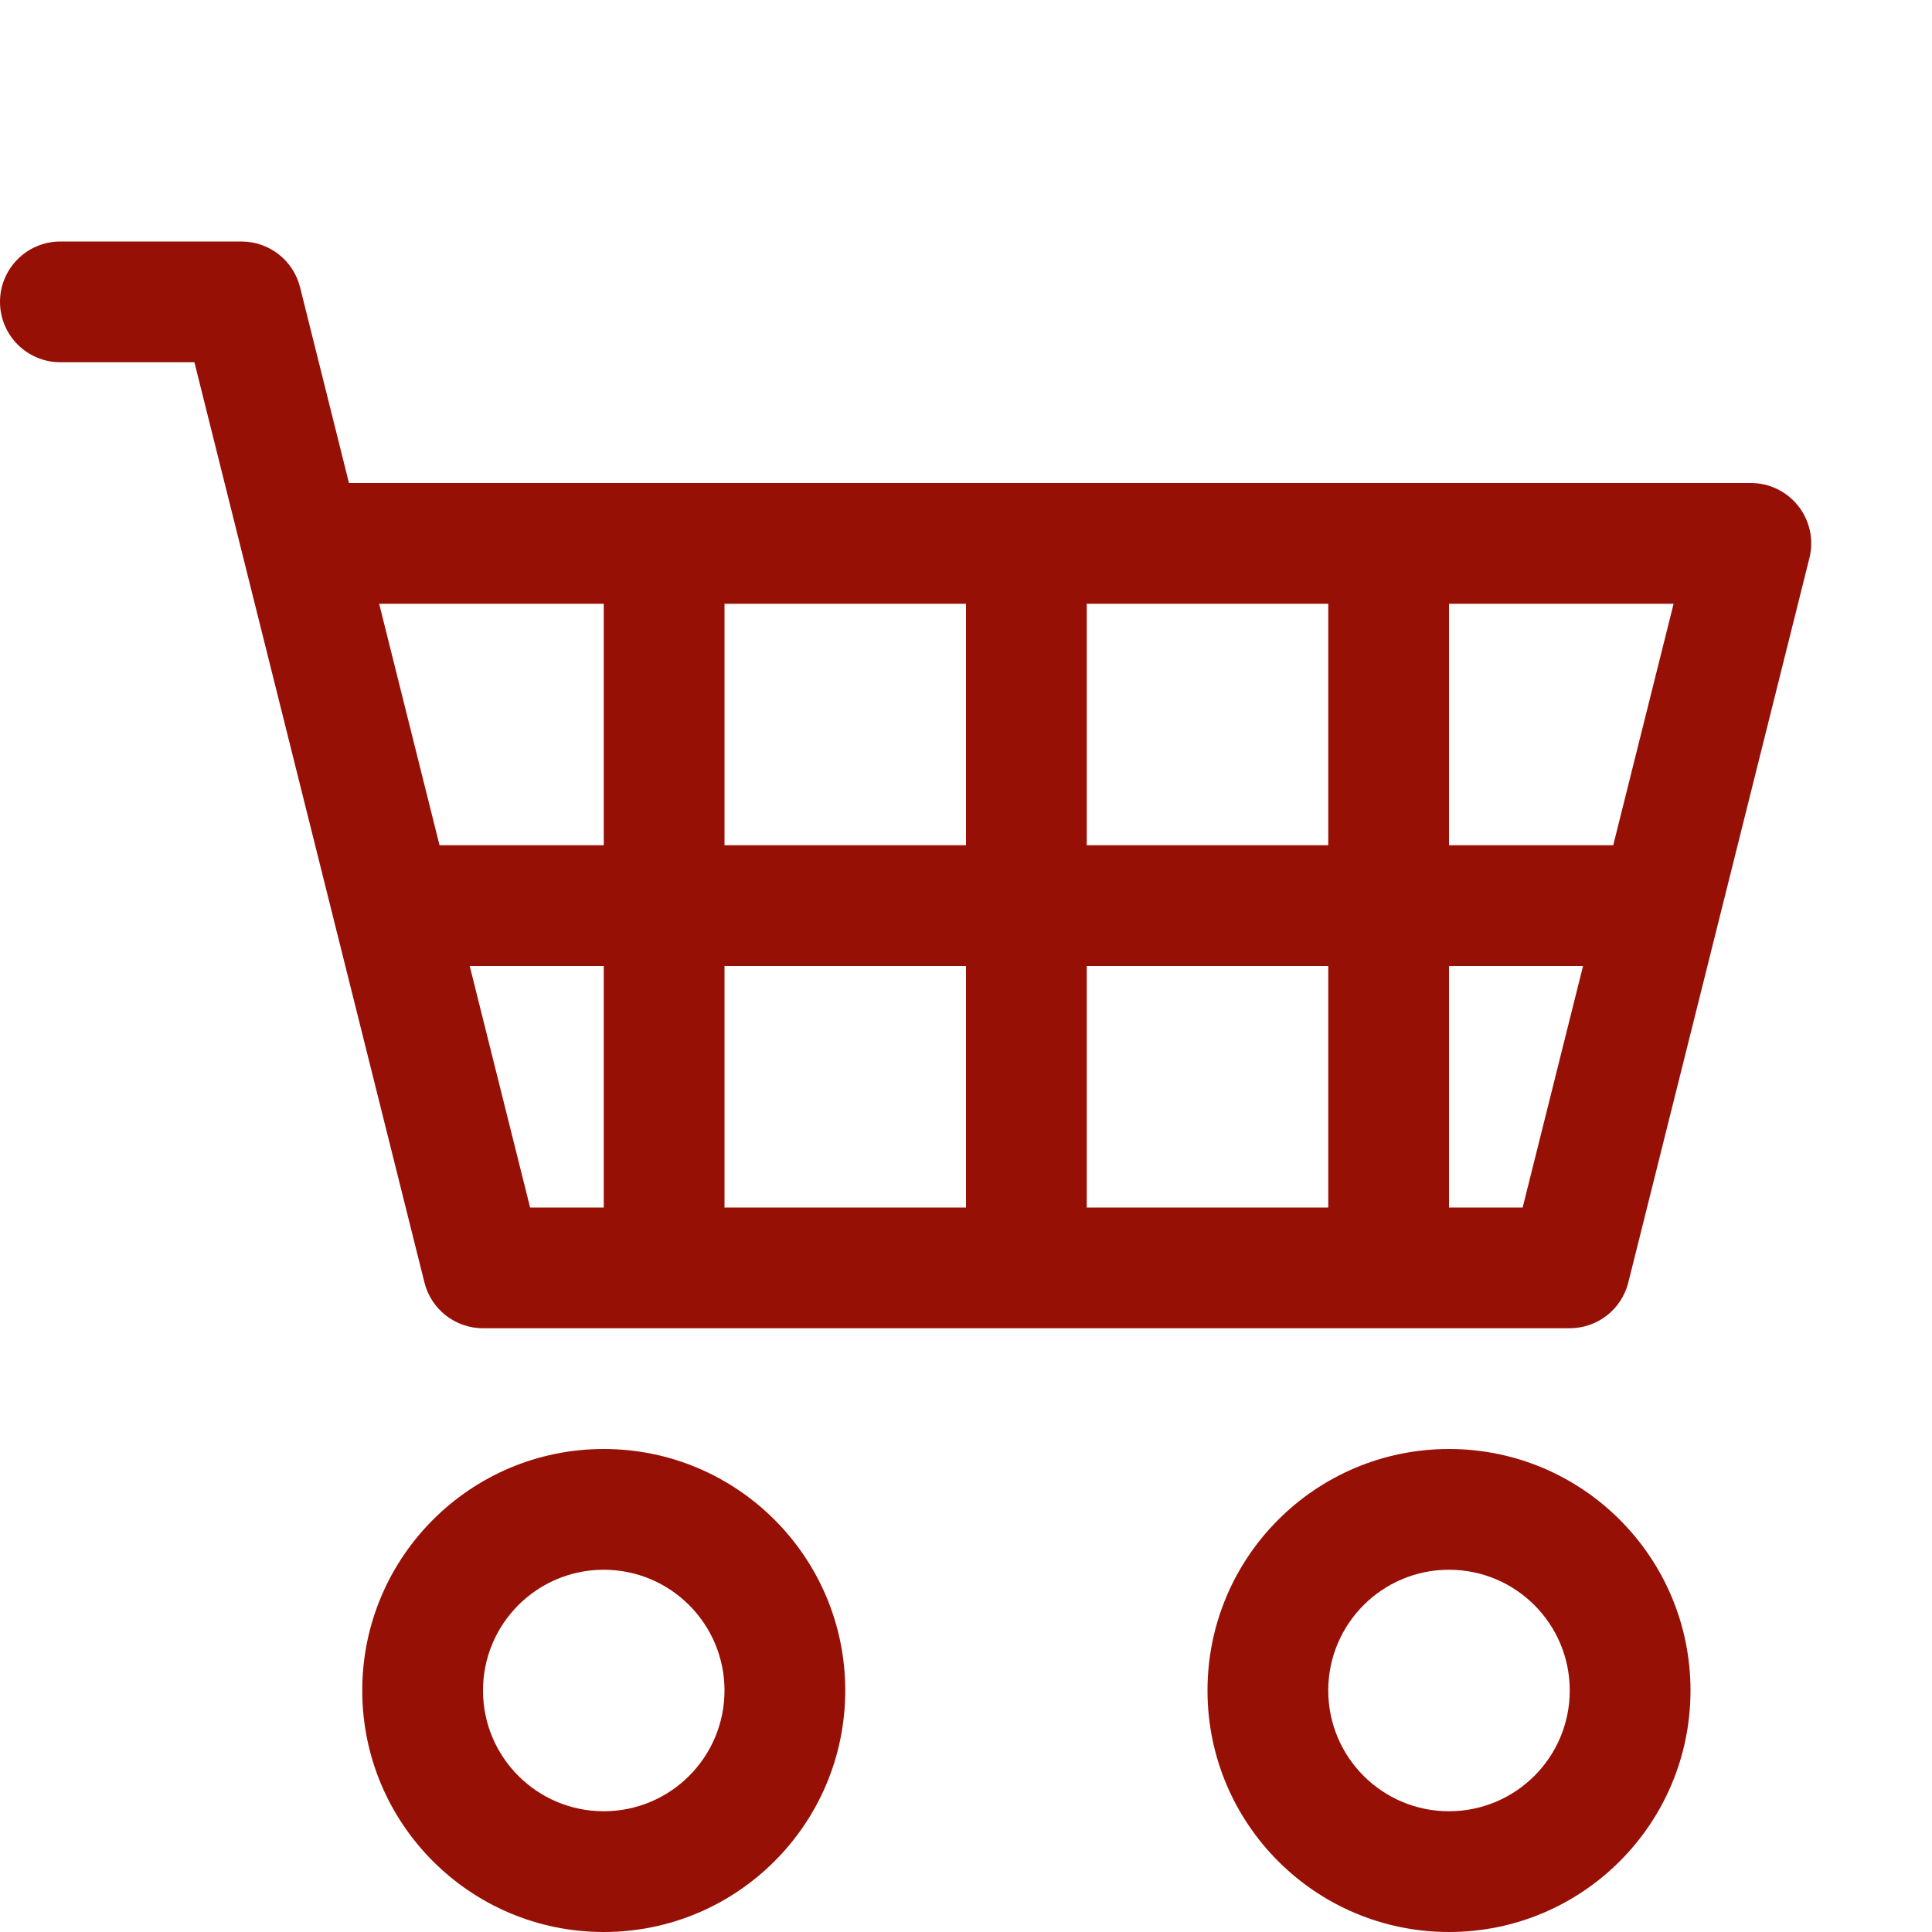
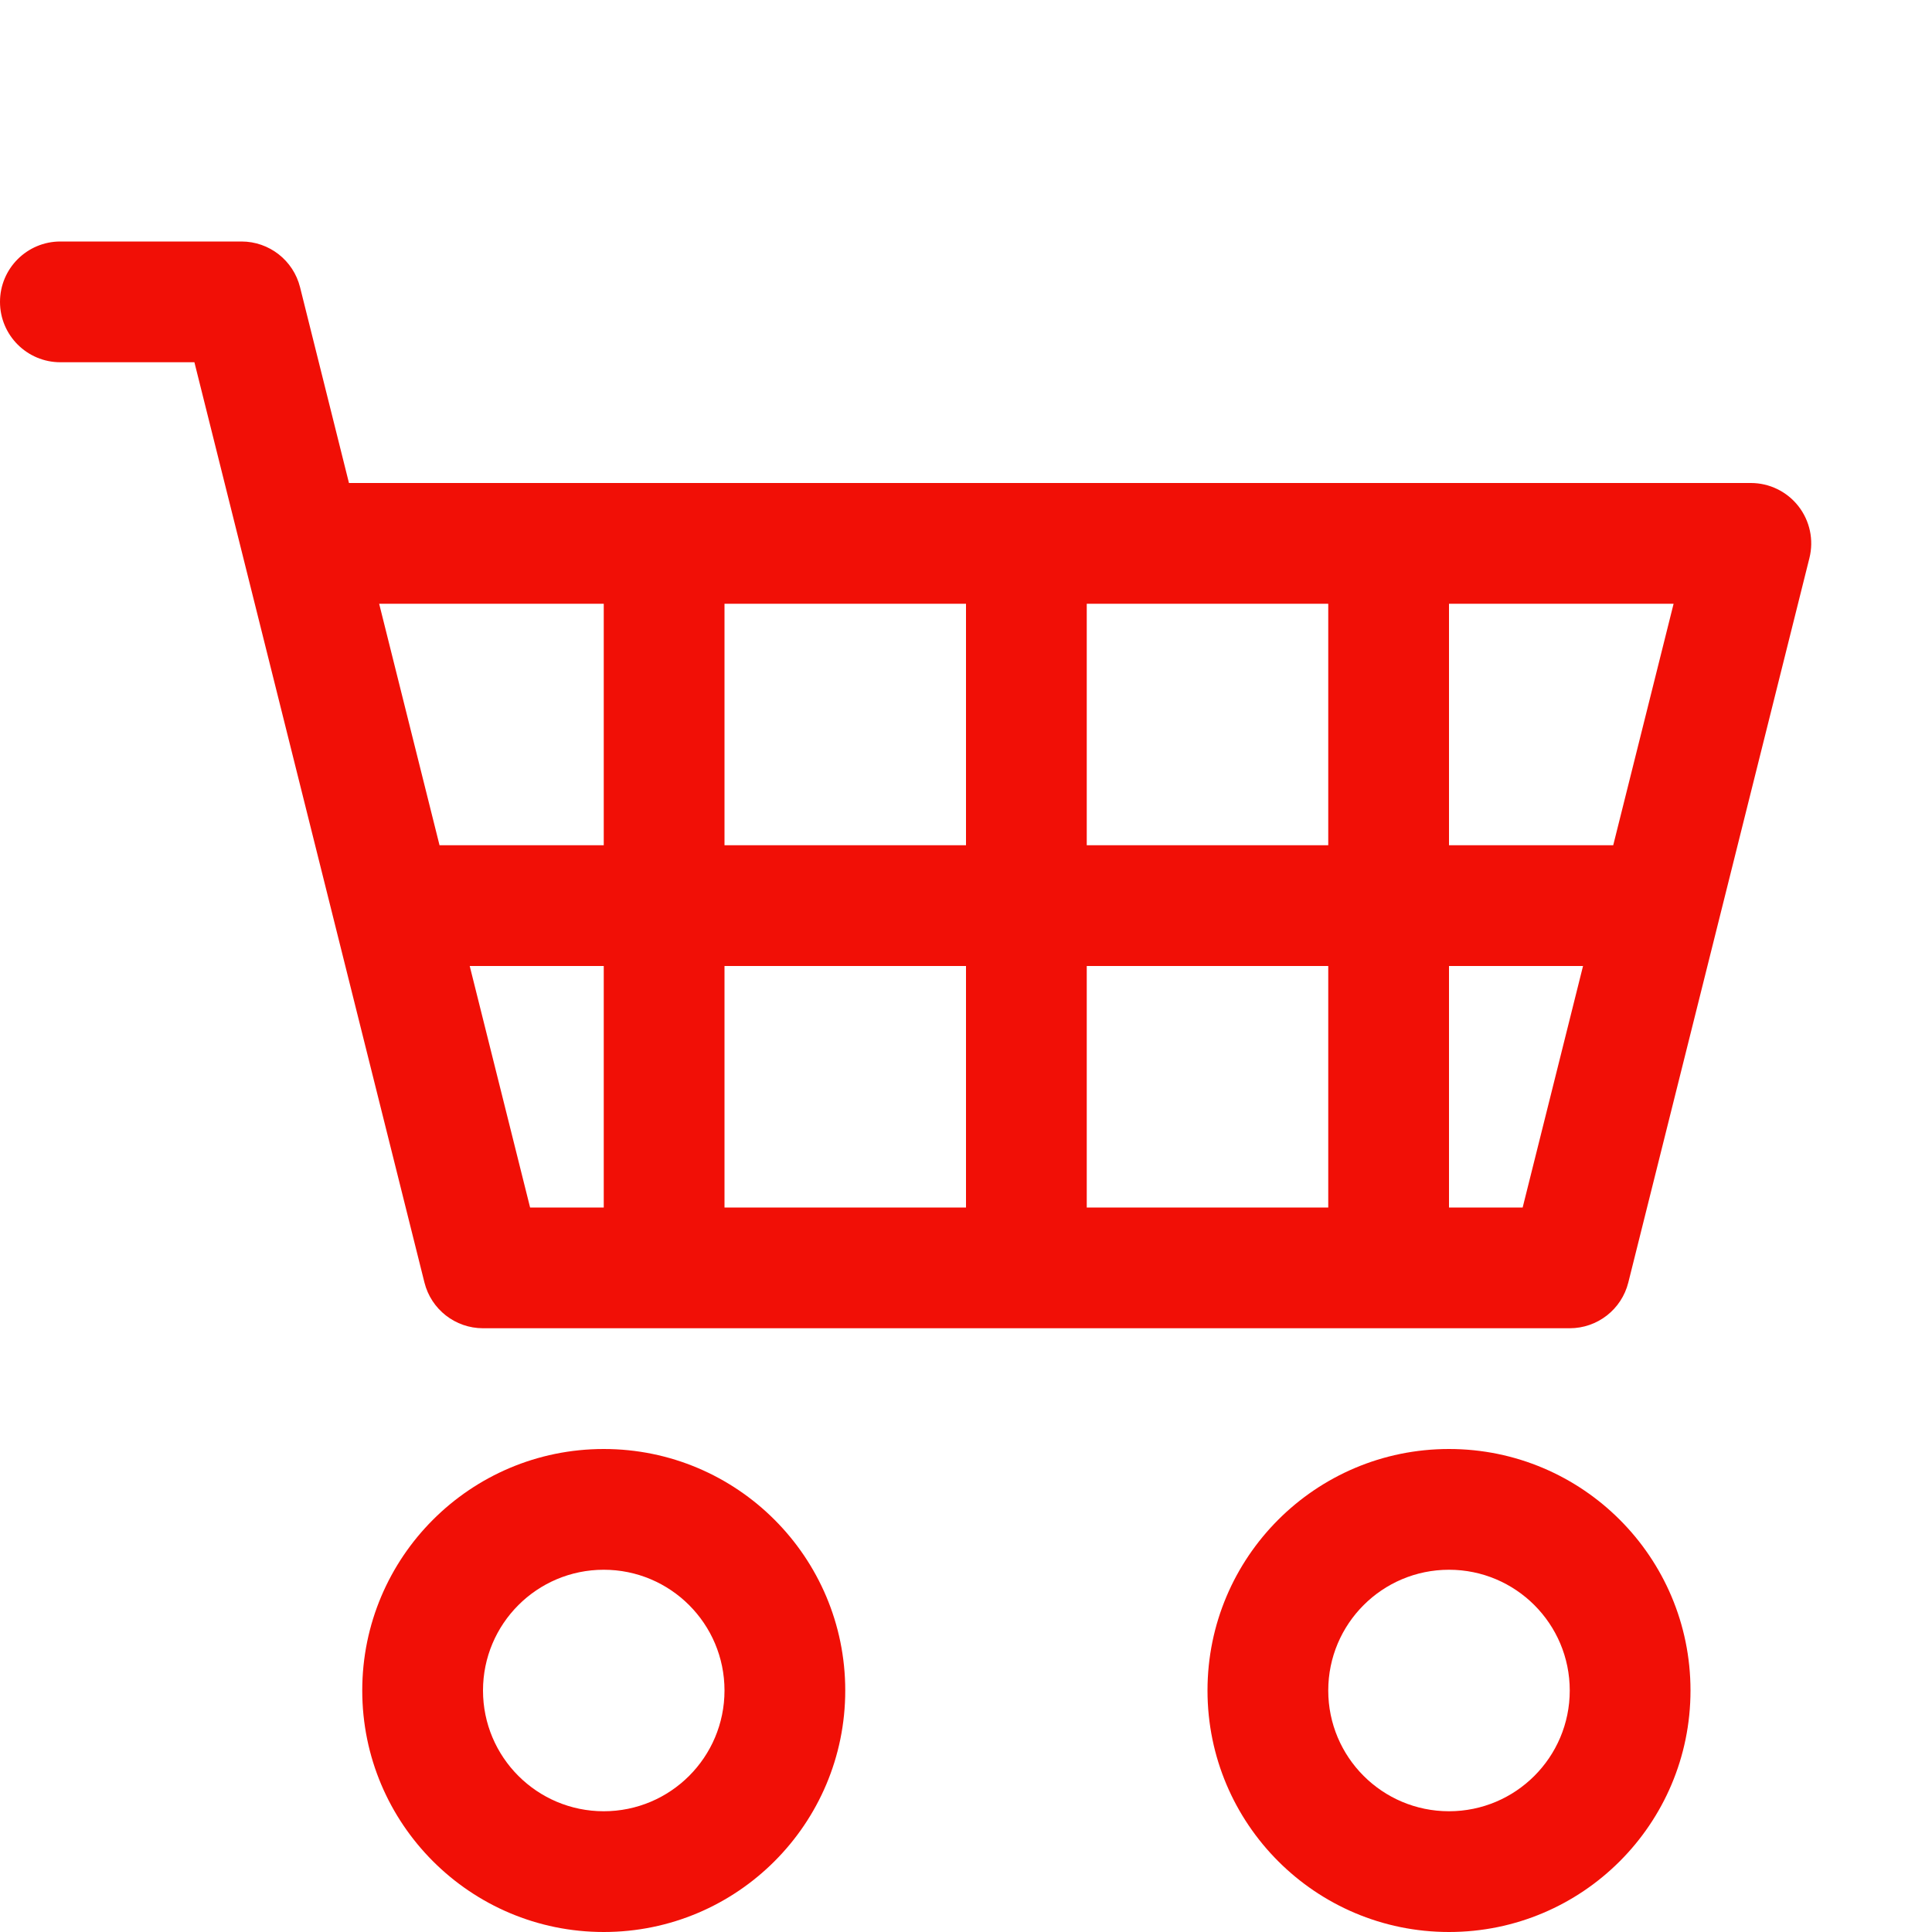
- <svg xmlns="http://www.w3.org/2000/svg" width="16" height="16" fill="#971006" class="bi bi-cart4">
+ <svg xmlns="http://www.w3.org/2000/svg" width="16" height="16" fill="#f10f06" class="bi bi-cart4">
  <path d="M0 2.5A.5.5 0 01.5 2H2a.5.5 0 01.485.379L2.89 4H14.5a.5.5 0 01.485.621l-1.5 6A.5.5 0 0113 11H4a.5.5 0 01-.485-.379L1.61 3H.5a.5.5 0 01-.5-.5M3.14 5l.5 2H5V5zM6 5v2h2V5zm3 0v2h2V5zm3 0v2h1.36l.5-2zm1.11 3H12v2h.61zM11 8H9v2h2zM8 8H6v2h2zM5 8H3.89l.5 2H5zm0 5a1 1 0 100 2 1 1 0 000-2m-2 1a2 2 0 114 0 2 2 0 01-4 0m9-1a1 1 0 100 2 1 1 0 000-2m-2 1a2 2 0 114 0 2 2 0 01-4 0" />
</svg>
